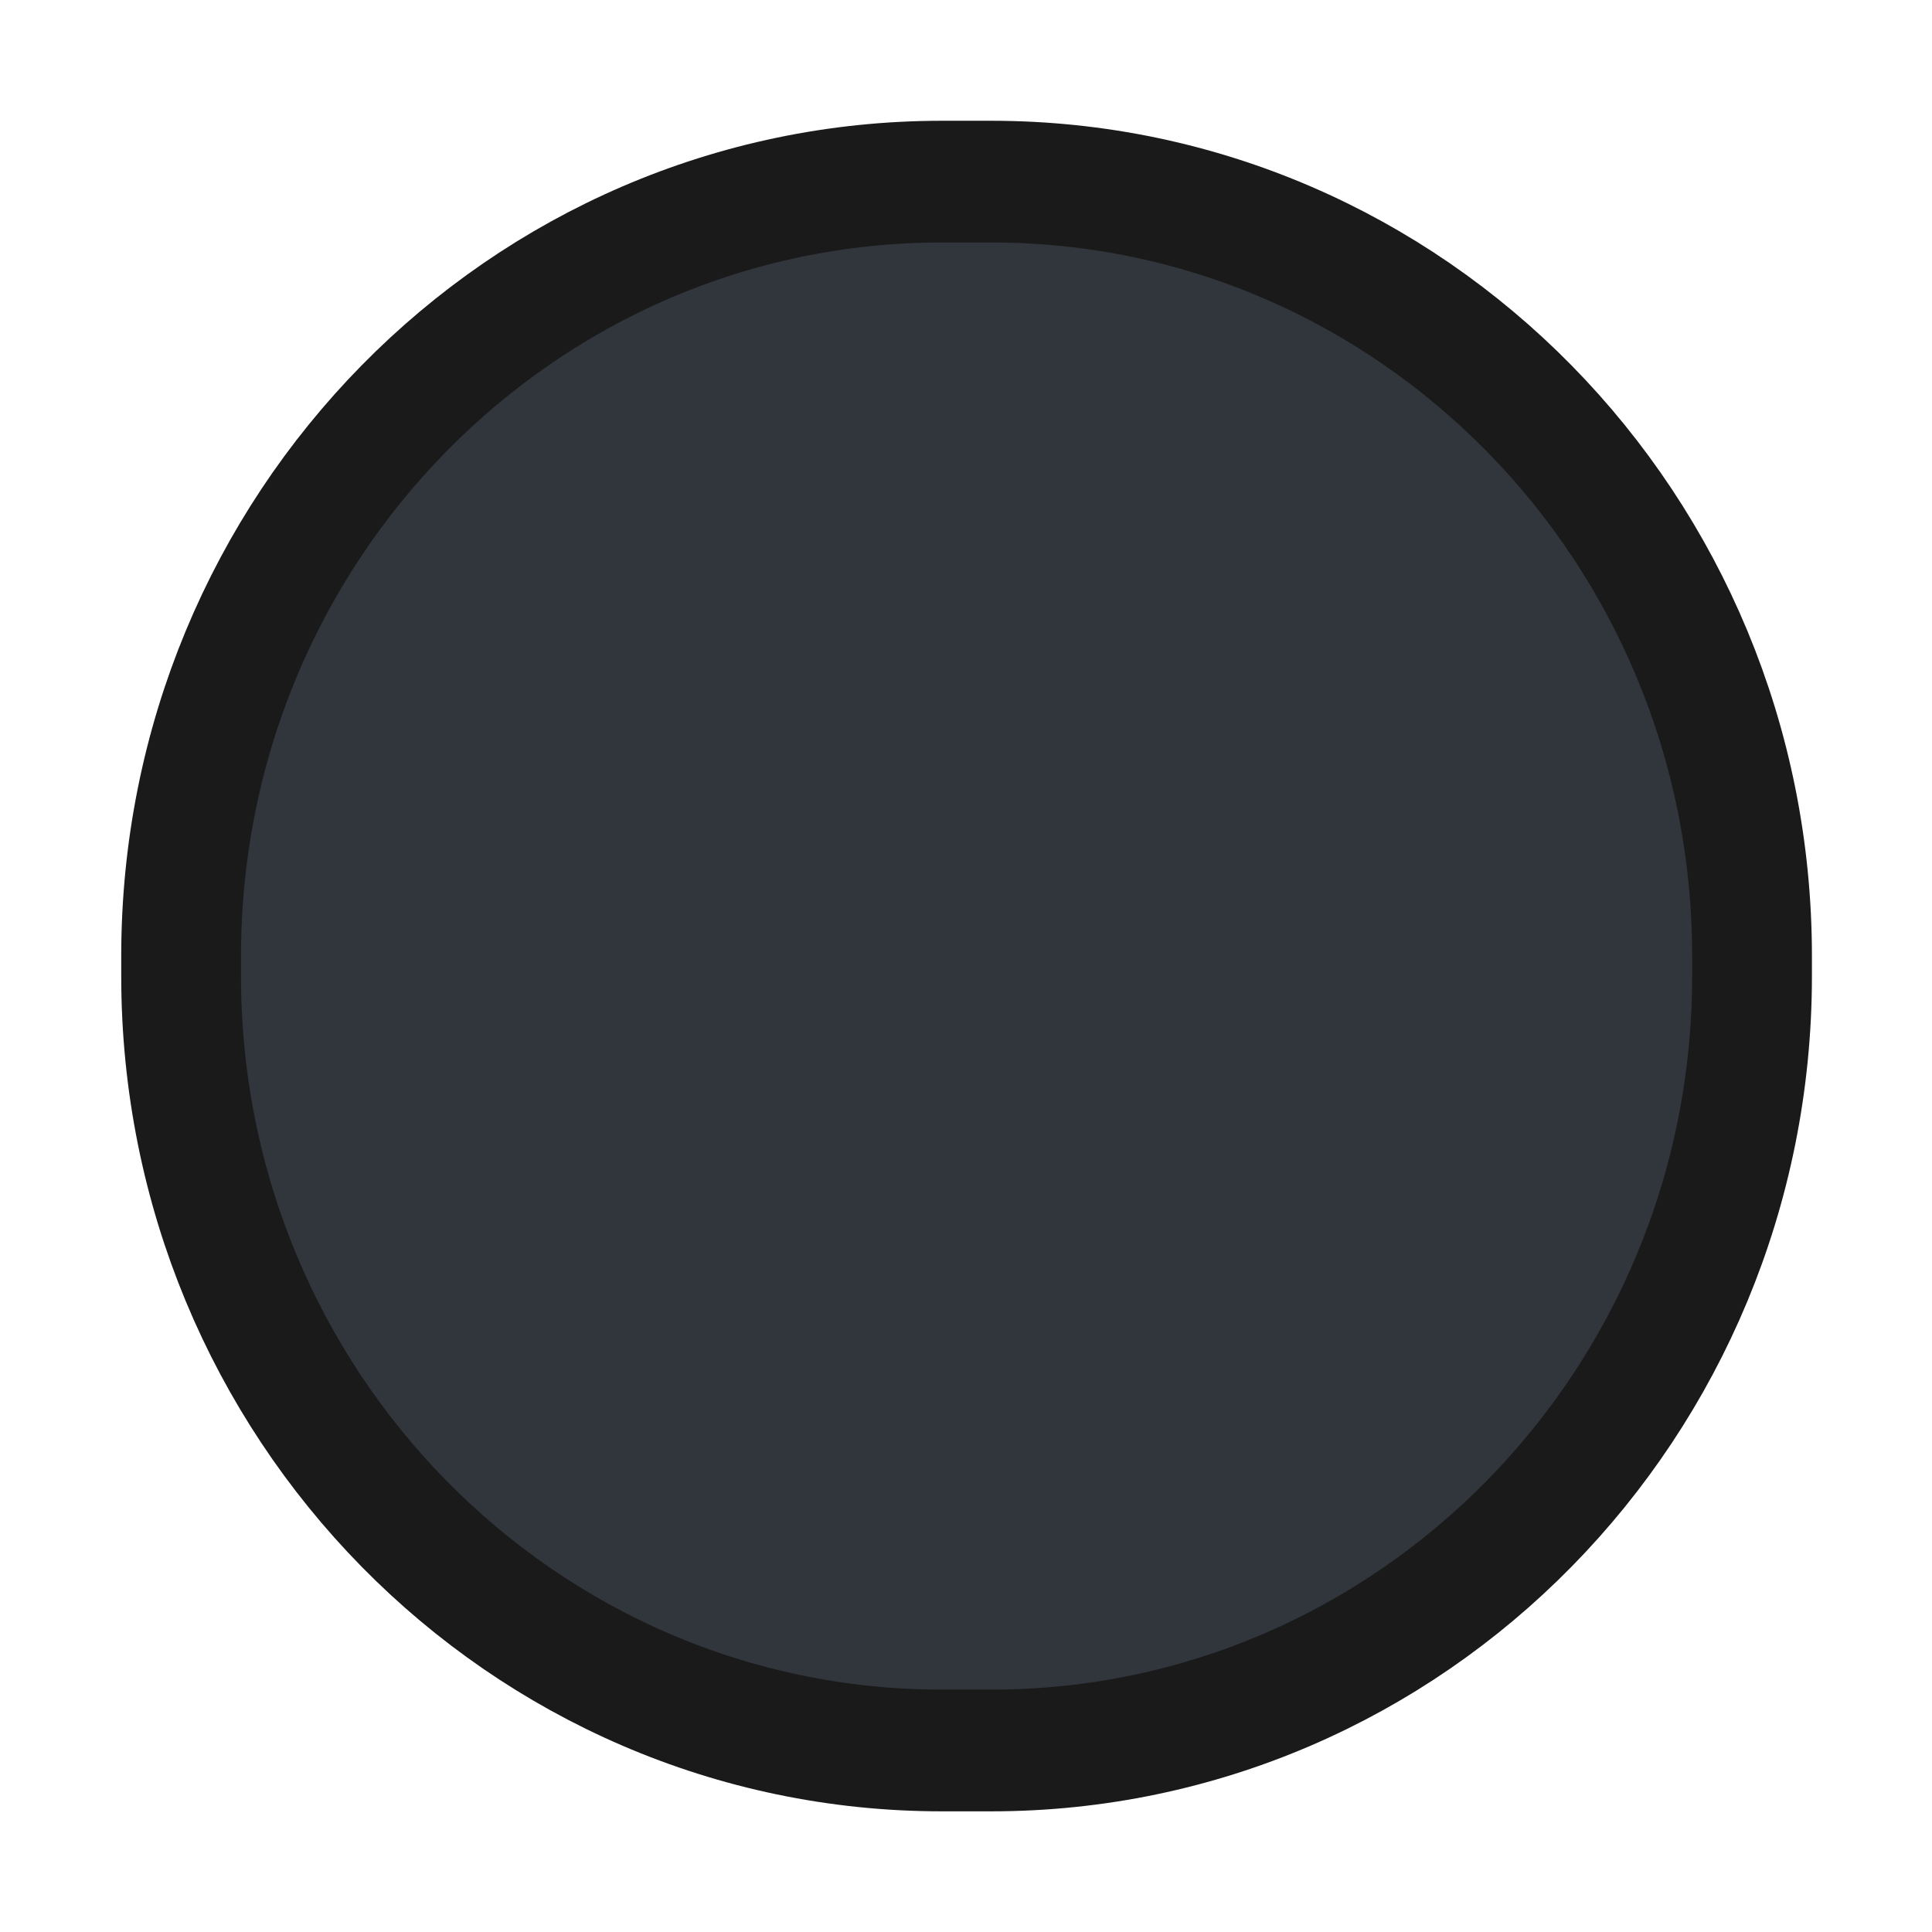
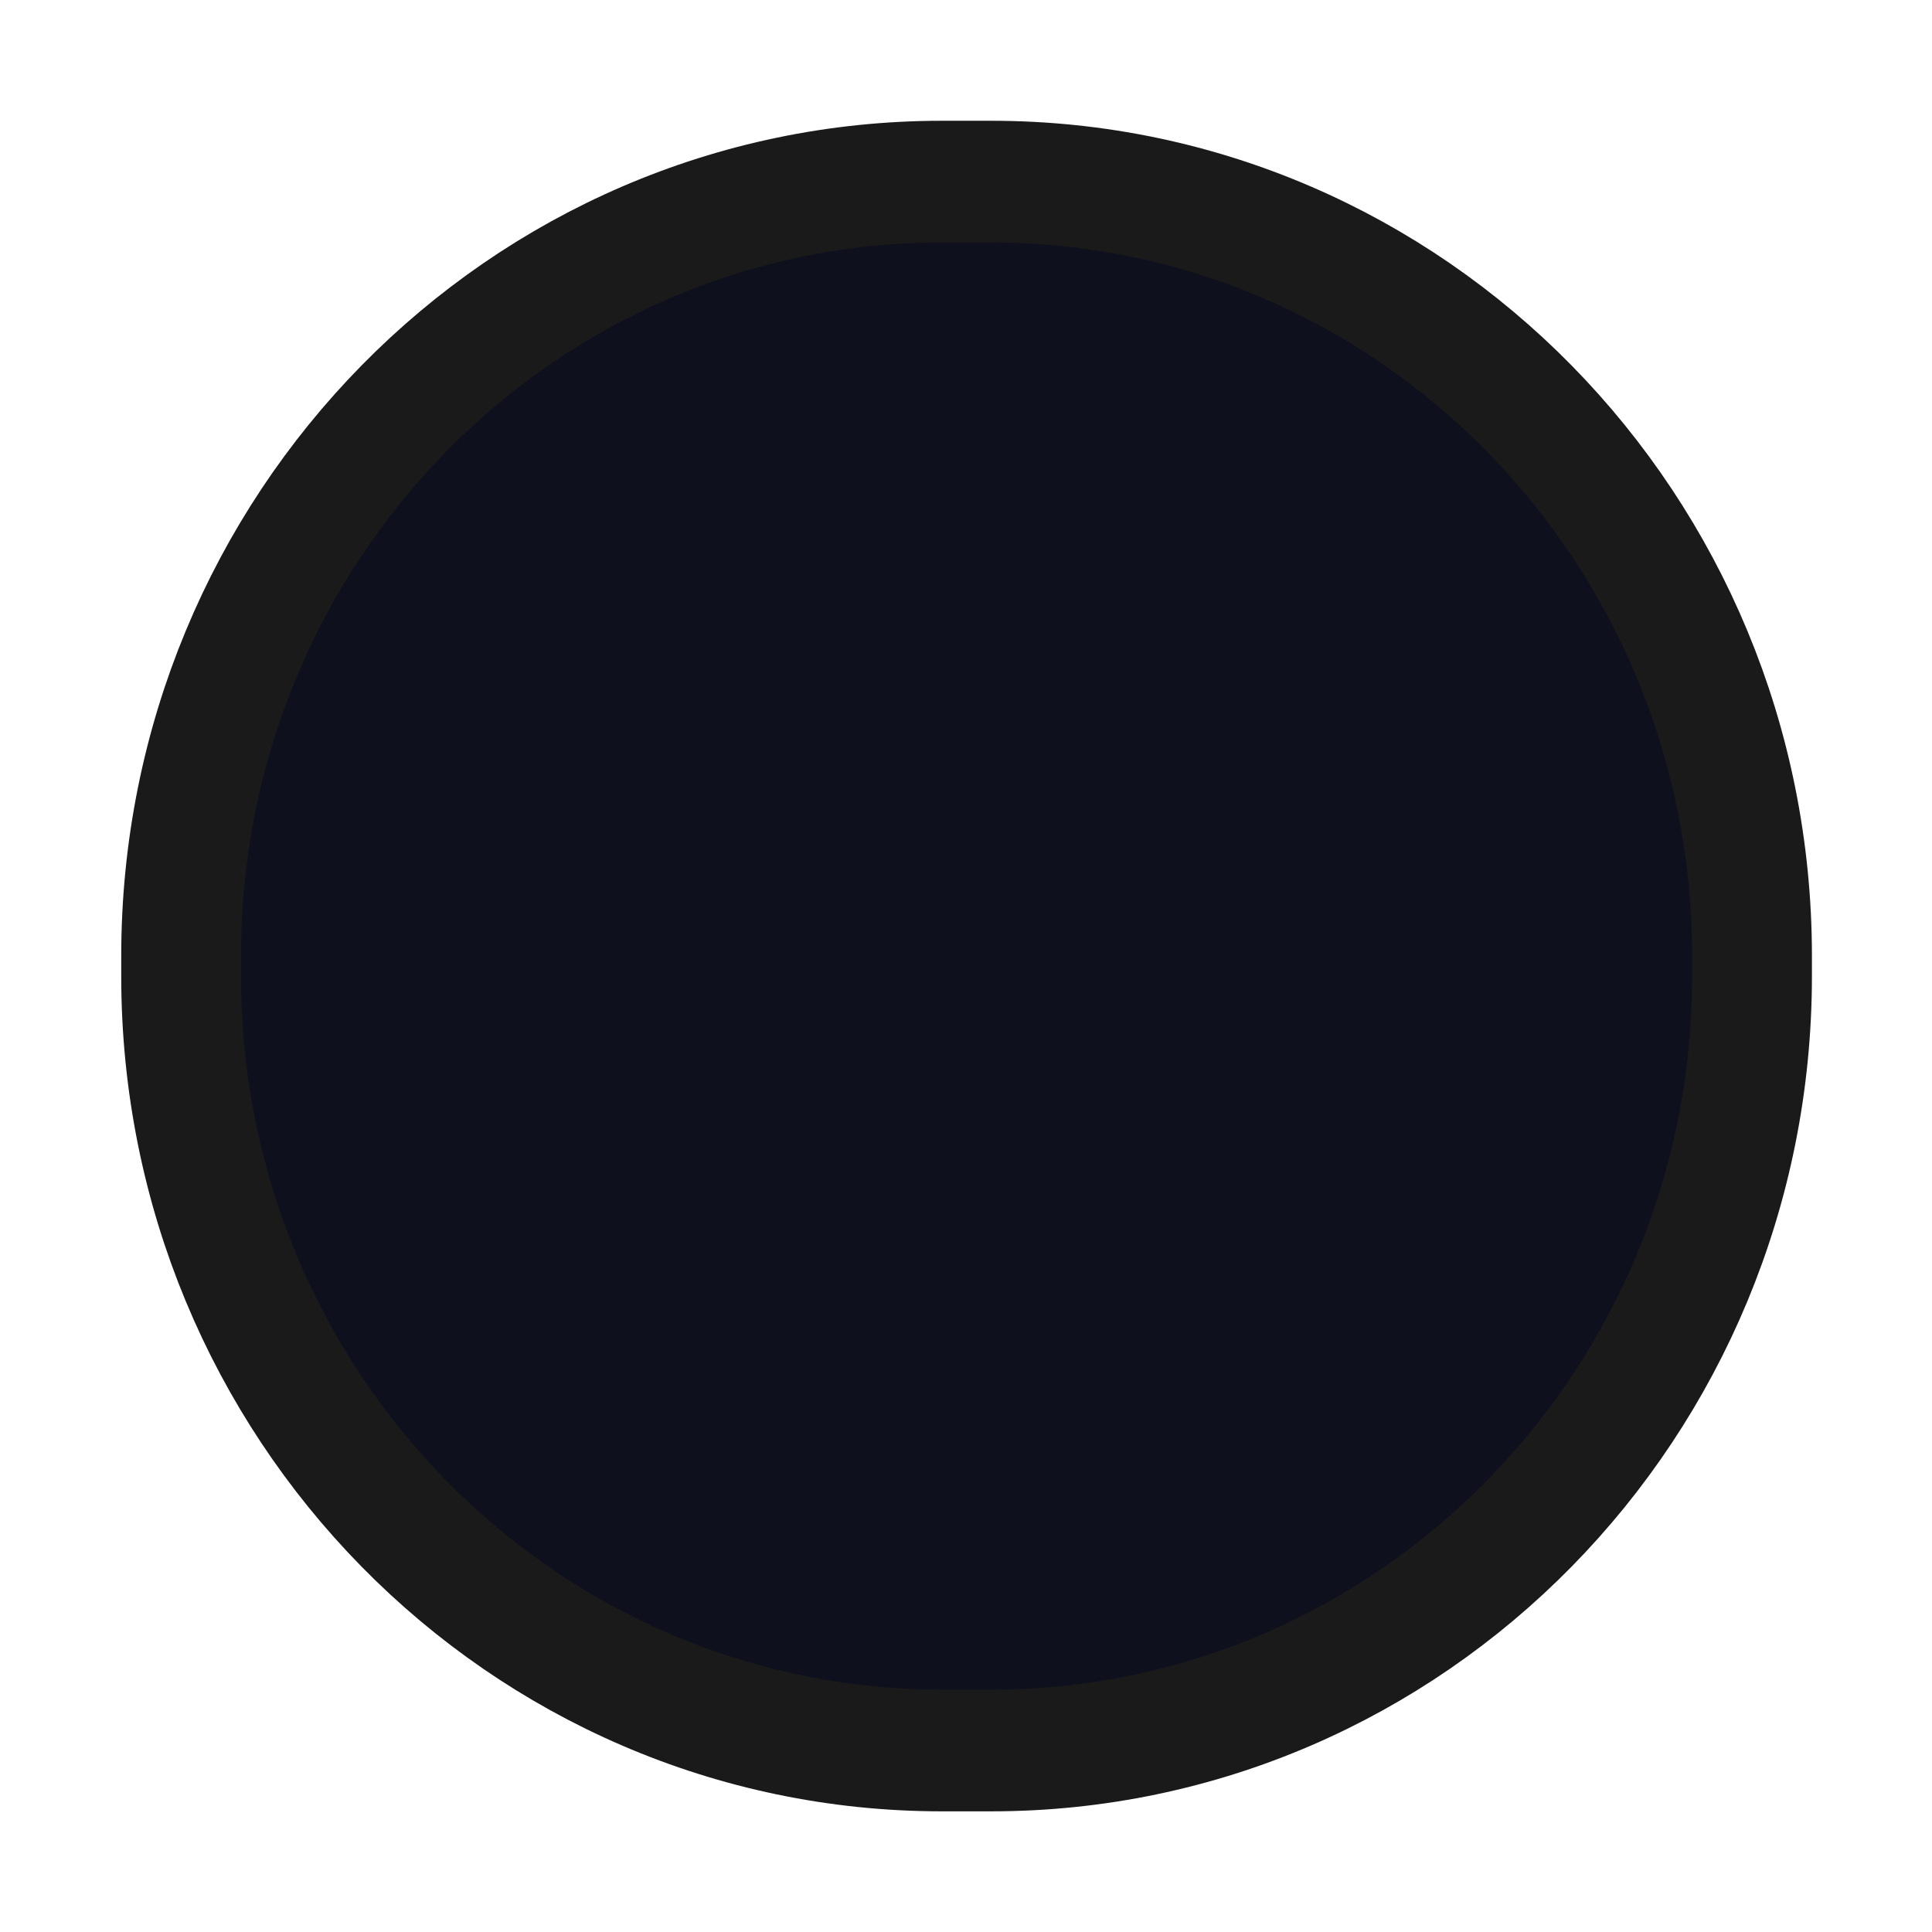
<svg xmlns="http://www.w3.org/2000/svg" width="16" height="16" viewBox="0 0 4.233 4.233" version="1.1" id="svg1829">
  <defs id="defs1823" />
  <g id="layer1" transform="translate(0,-292.7667)">
    <g transform="matrix(0.2645833,0,0,0.2645833,-25.66345,292.6708)" style="display:inline;opacity:1" id="radio-unchecked">
      <g id="g10964-4">
        <g style="display:inline" id="radio-unchecked2-6" transform="matrix(0.9361725,0,0,0.93566,-96.78315,-244.7608)">
          <rect style="color:#000000;display:inline;overflow:visible;visibility:visible;fill:none;stroke:none;stroke-width:2;marker:none;enable-background:accumulate" id="rect14348-4-3" width="17.091" height="17.1" x="206.991" y="261.979" />
          <g id="g7025-3">
            <g style="display:inline" id="g5489-2-9-3-8" transform="matrix(0.5089163,0,0,0.5173982,181.7932,197.5643)">
              <g id="g5428-8-1-7-83">
-                 <rect ry="13.246" style="color:#000000;display:inline;overflow:visible;visibility:visible;fill:#31363d;fill-opacity:1;fill-rule:nonzero;stroke:#1a1a1a;stroke-width:2.082;stroke-linecap:butt;stroke-linejoin:round;stroke-miterlimit:4;stroke-dasharray:none;stroke-dashoffset:0;stroke-opacity:1;marker:none;enable-background:accumulate" id="rect5147-9-1-7-7" width="27.304" height="26.836" x="52.66" y="127.604" rx="13.224" />
+                 <rect ry="13.246" style="color:#000000;display:inline;overflow:visible;visibility:visible;fill:#0E111D;fill-opacity:1;fill-rule:nonzero;stroke:#1a1a1a;stroke-width:2.082;stroke-linecap:butt;stroke-linejoin:round;stroke-miterlimit:4;stroke-dasharray:none;stroke-dashoffset:0;stroke-opacity:1;marker:none;enable-background:accumulate" id="rect5147-9-1-7-7" width="27.304" height="26.836" x="52.66" y="127.604" rx="13.224" />
              </g>
            </g>
          </g>
        </g>
      </g>
    </g>
  </g>
</svg>
